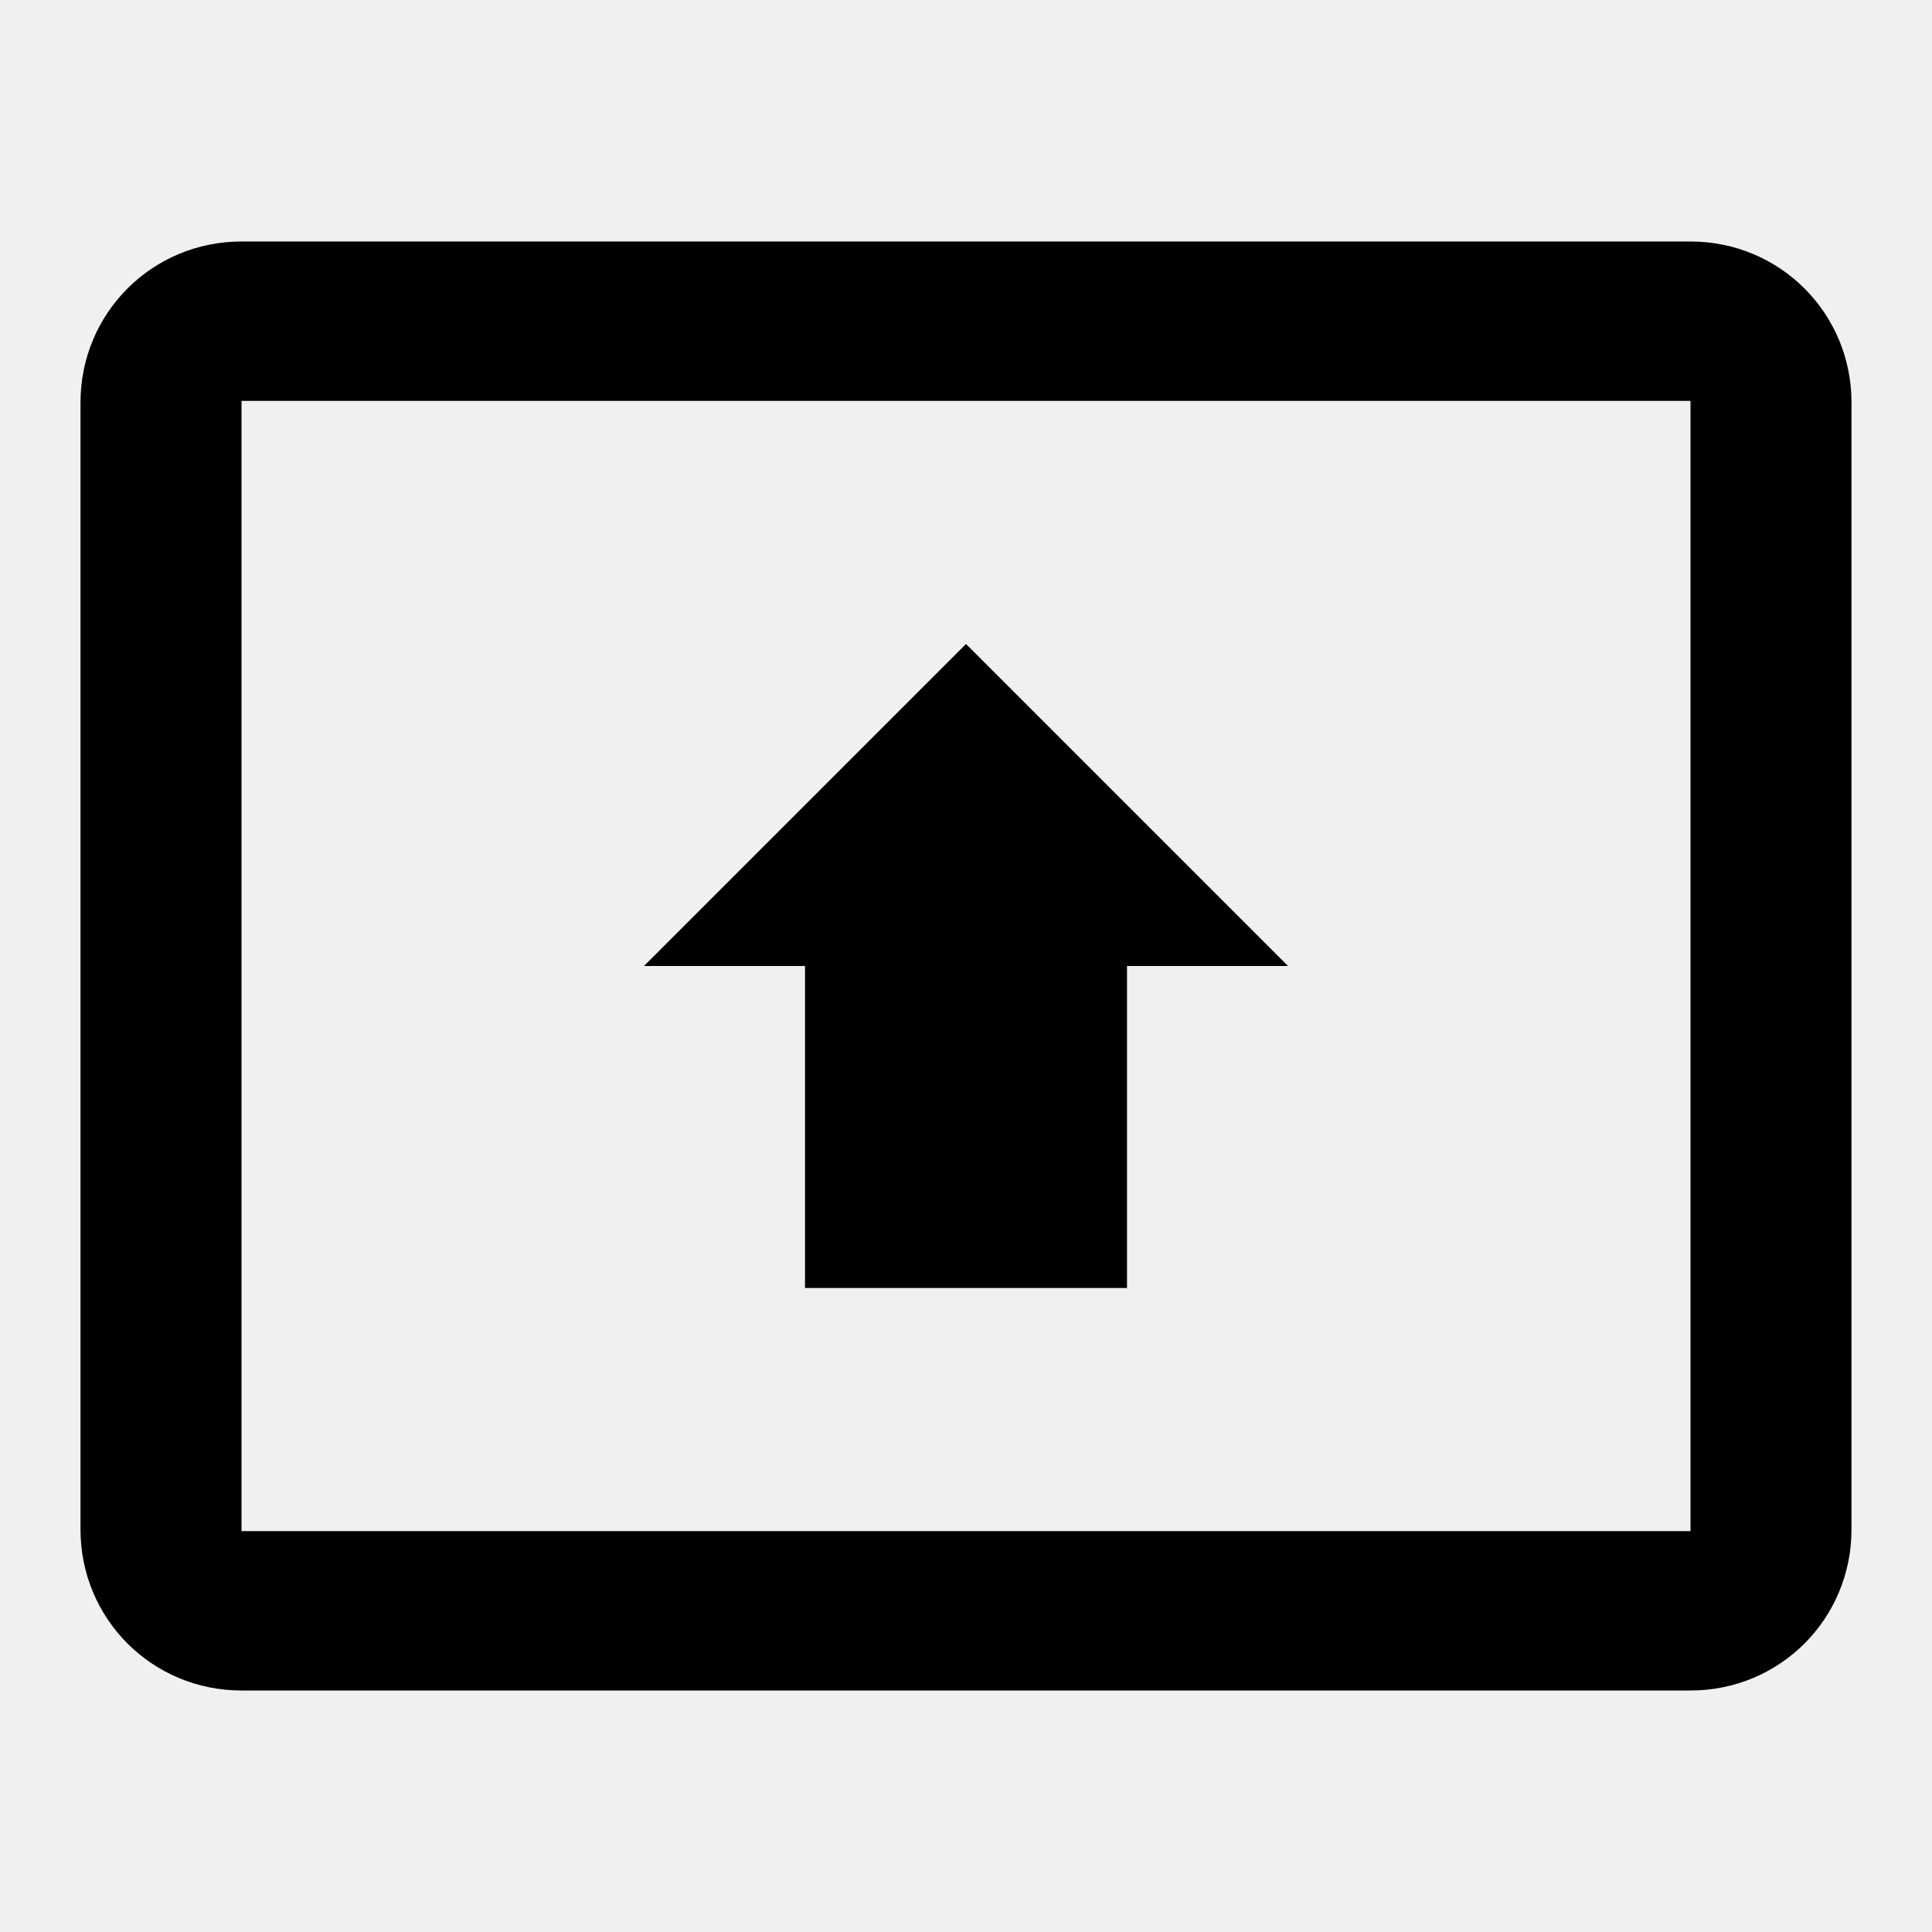
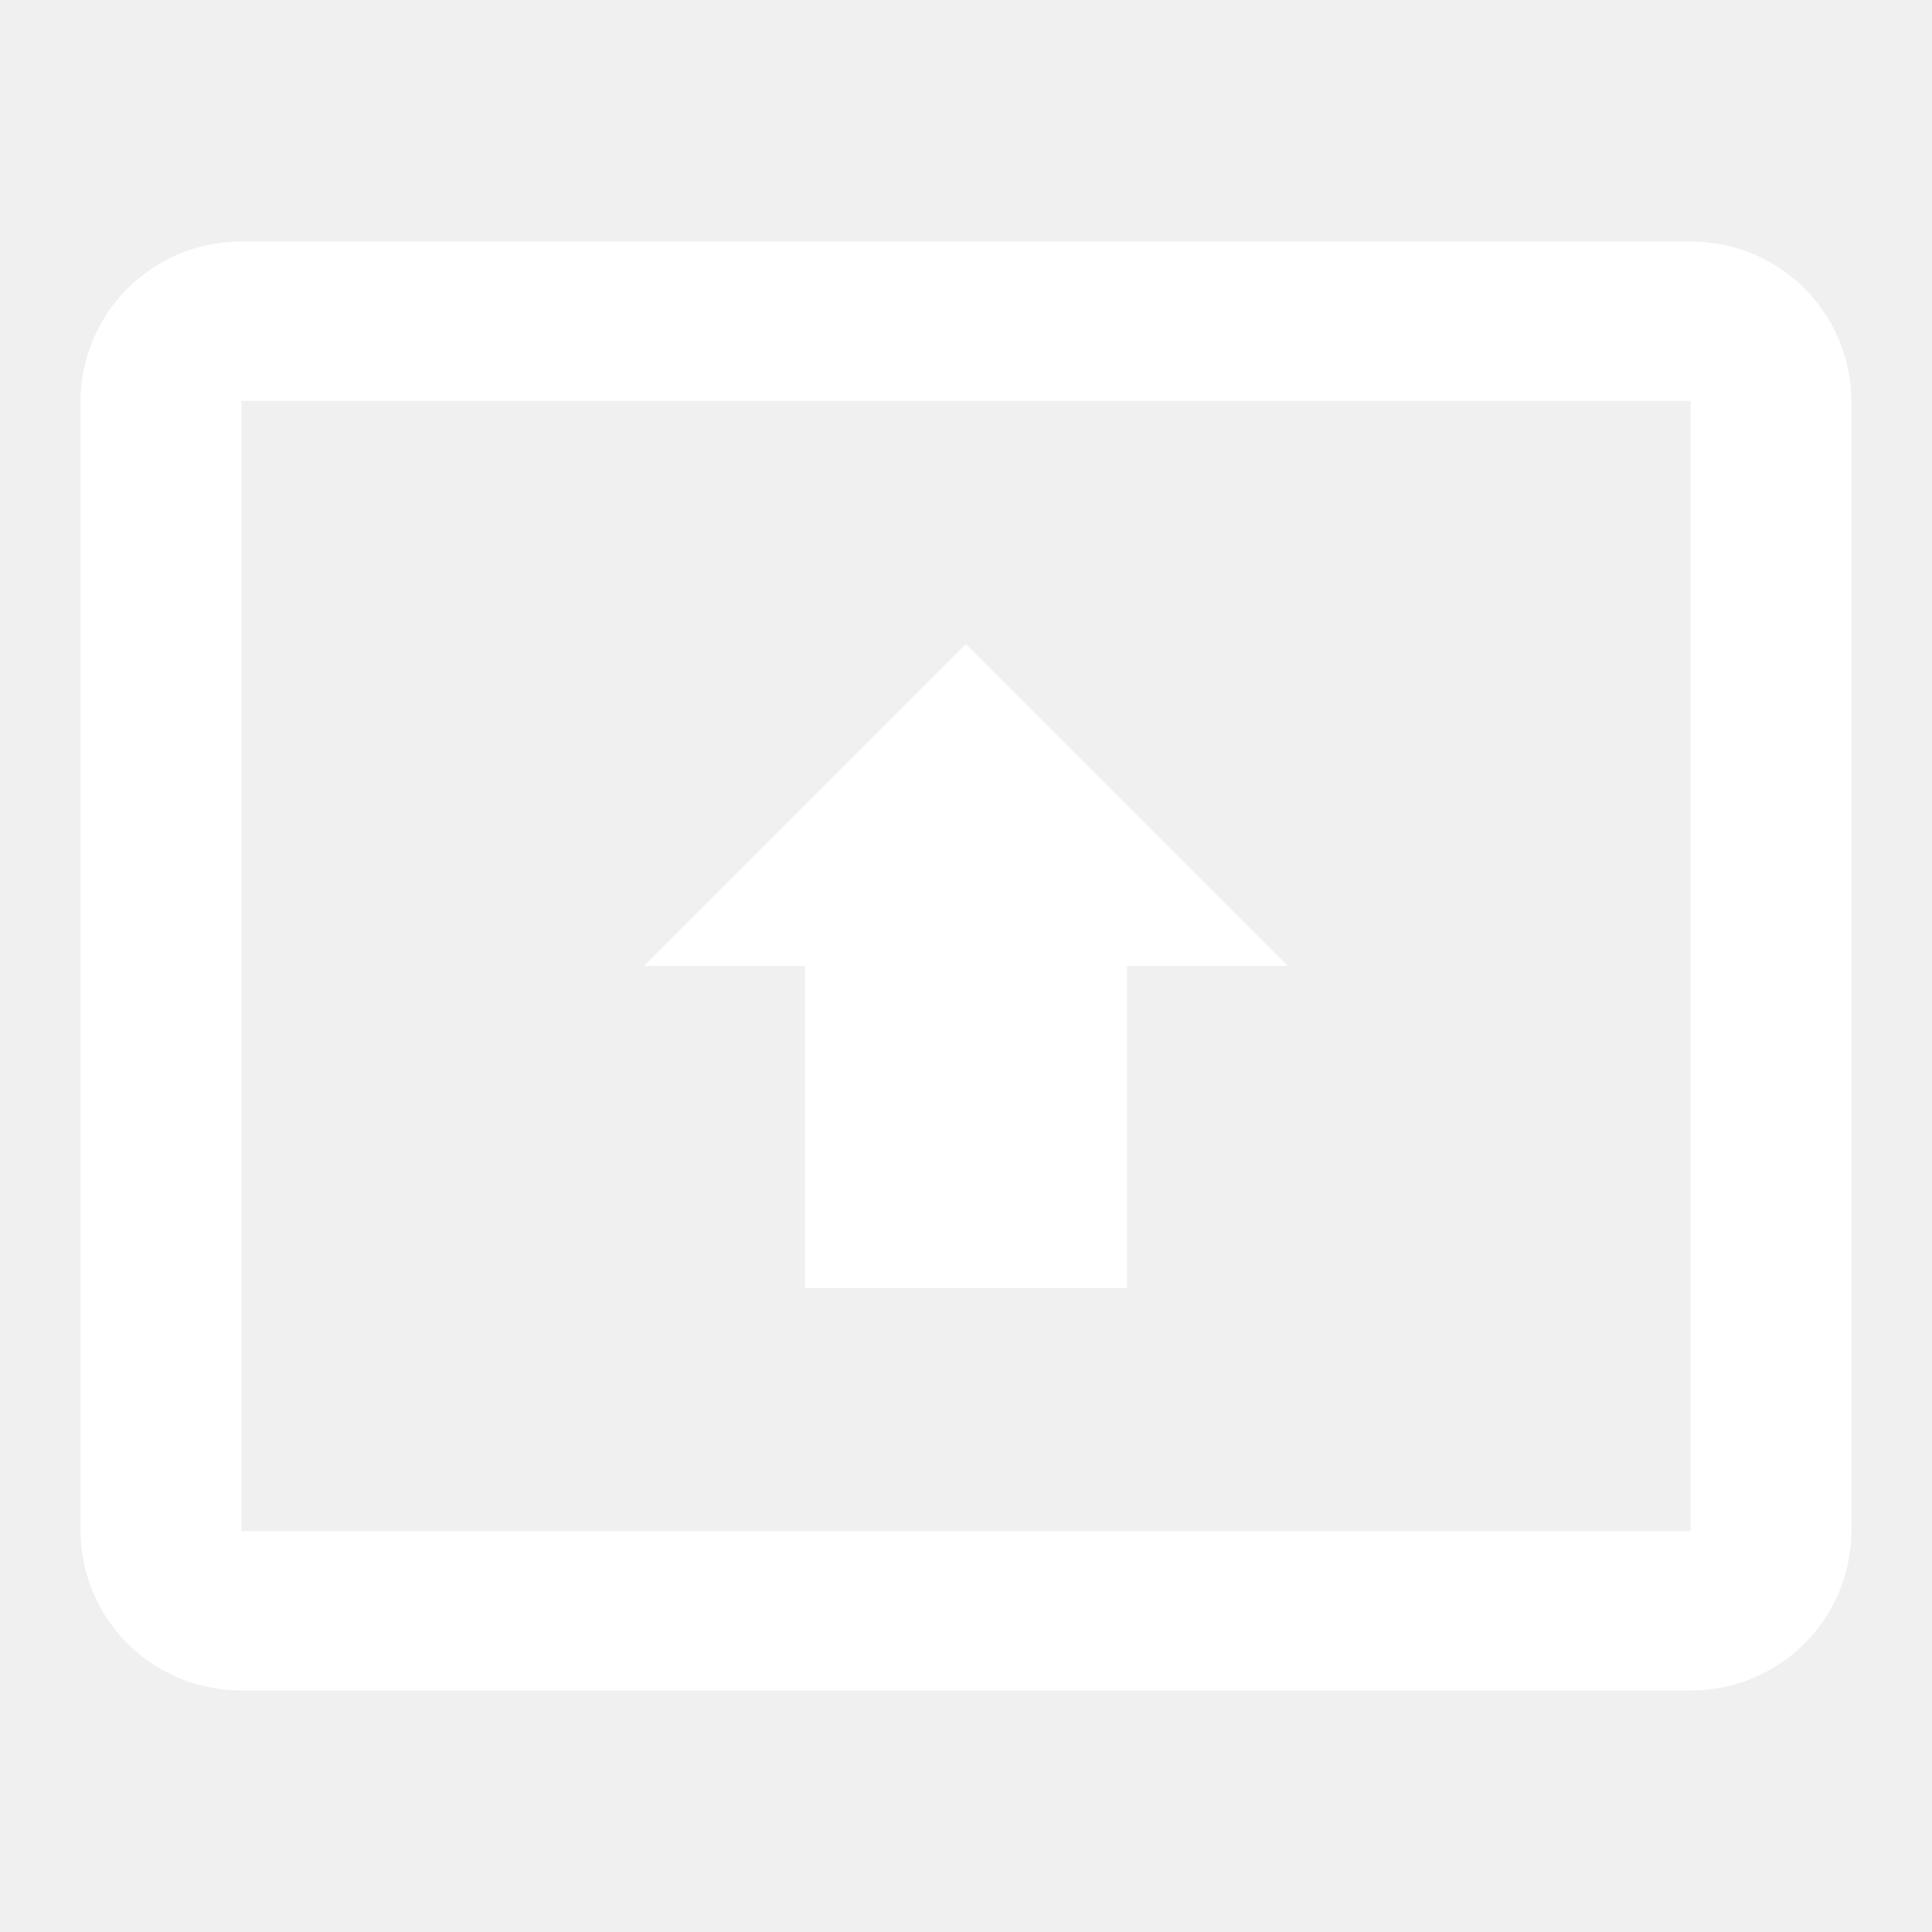
- <svg xmlns="http://www.w3.org/2000/svg" height="24" viewBox="0 0 24 24" width="24">
-   <path d="M0 0h24v24H0V0z" fill="none" />
-   <path d="M21 3H3c-1.11 0-2 .89-2 2v14c0 1.11.89 2 2 2h18c1.11 0 2-.89 2-2V5c0-1.11-.89-2-2-2zm0 16.02H3V4.98h18v14.04zM10 12H8l4-4 4 4h-2v4h-4v-4z" />
+ <svg xmlns="http://www.w3.org/2000/svg" height="24" viewBox="0 0 24 24" width="24" version="1.1" id="svg6">
+   <defs id="defs10" />
+   <path d="M21 3H3c-1.11 0-2 .89-2 2v14c0 1.11.89 2 2 2h18c1.11 0 2-.89 2-2V5c0-1.11-.89-2-2-2zm0 16.02H3V4.98h18v14.04zM10 12H8l4-4 4 4h-2v4h-4v-4z" id="path4" style="fill:#ffffff" />
</svg>
